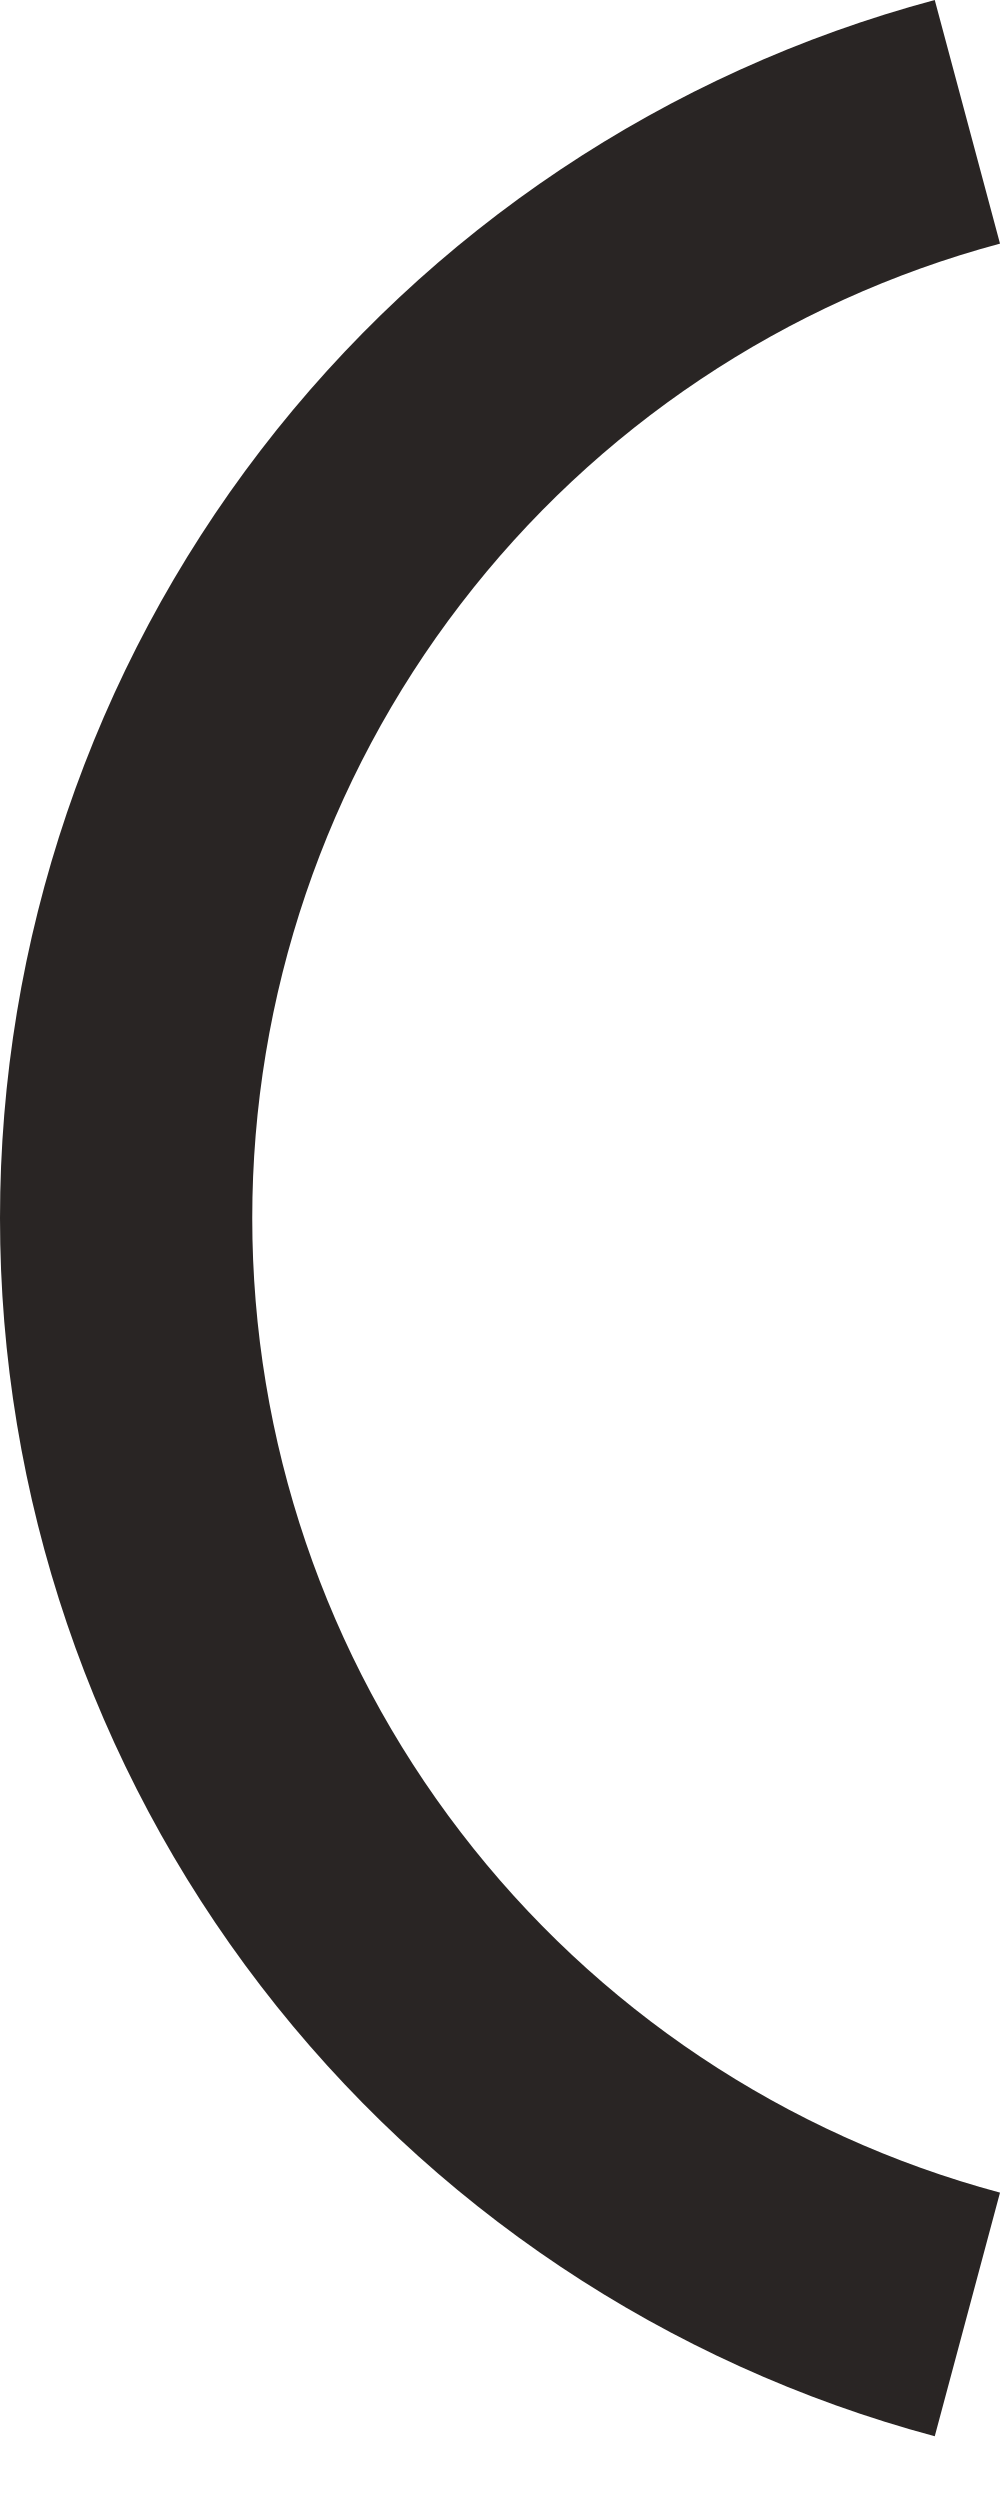
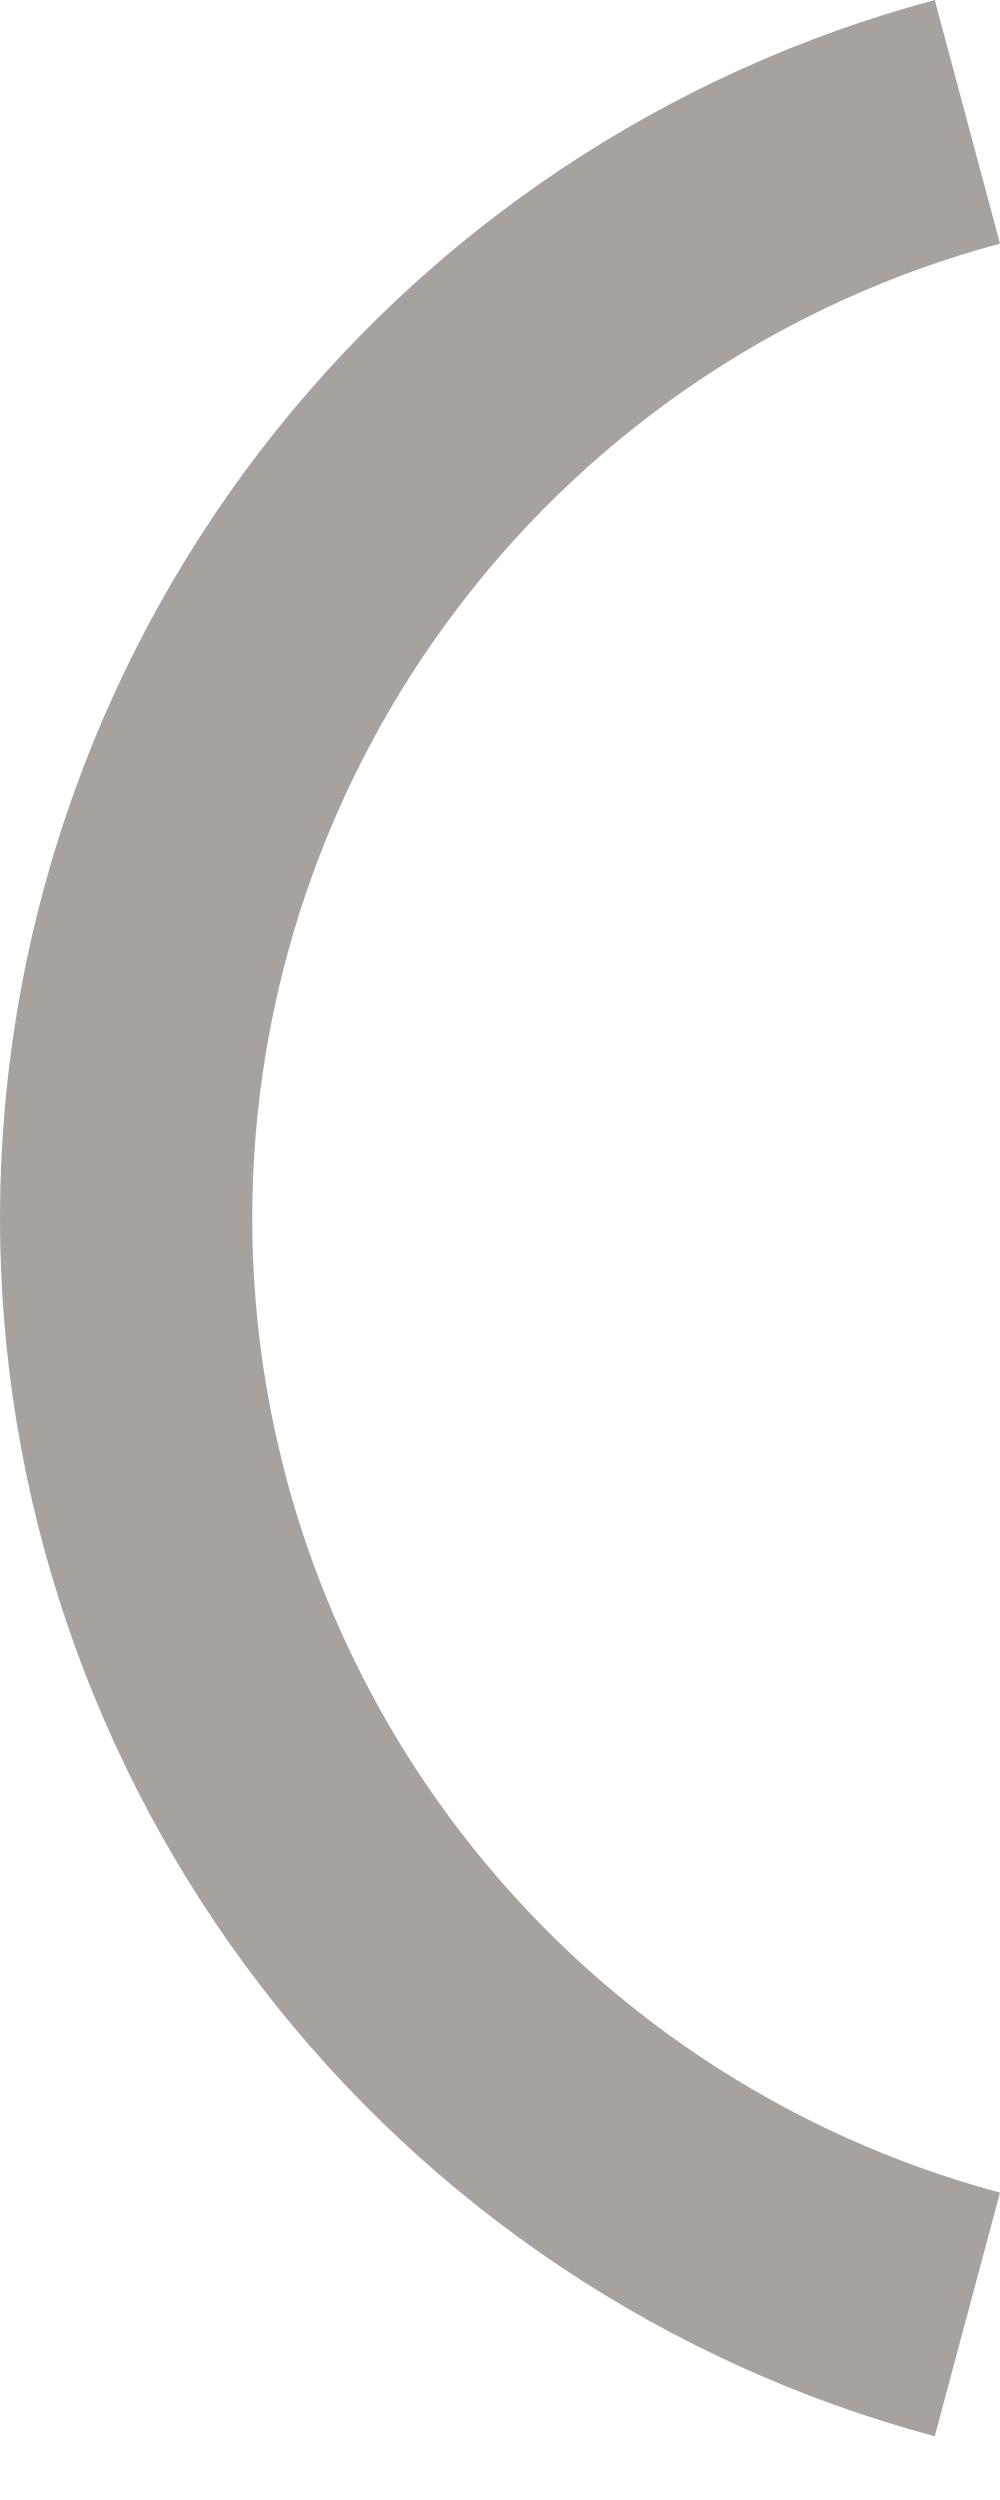
<svg xmlns="http://www.w3.org/2000/svg" width="8" height="20" viewBox="0 0 8 20" fill="none">
-   <path d="M3.686 4.832C4.767 3.422 6.284 2.409 8 1.949L7.478 0C5.332 0.575 3.437 1.841 2.085 3.603C0.733 5.365 0 7.524 0 9.745C0 11.966 0.733 14.125 2.085 15.886C3.437 17.648 5.332 18.915 7.478 19.49L8 17.541C6.284 17.081 4.767 16.068 3.686 14.658C2.604 13.249 2.018 11.522 2.018 9.745C2.018 7.968 2.604 6.241 3.686 4.832Z" fill="#292524" />
+   <path d="M3.686 4.832C4.767 3.422 6.284 2.409 8 1.949L7.478 0C5.332 0.575 3.437 1.841 2.085 3.603C0.733 5.365 0 7.524 0 9.745C0 11.966 0.733 14.125 2.085 15.886C3.437 17.648 5.332 18.915 7.478 19.49L8 17.541C6.284 17.081 4.767 16.068 3.686 14.658C2.604 13.249 2.018 11.522 2.018 9.745C2.018 7.968 2.604 6.241 3.686 4.832Z" fill="#A8A29E" />
</svg>
